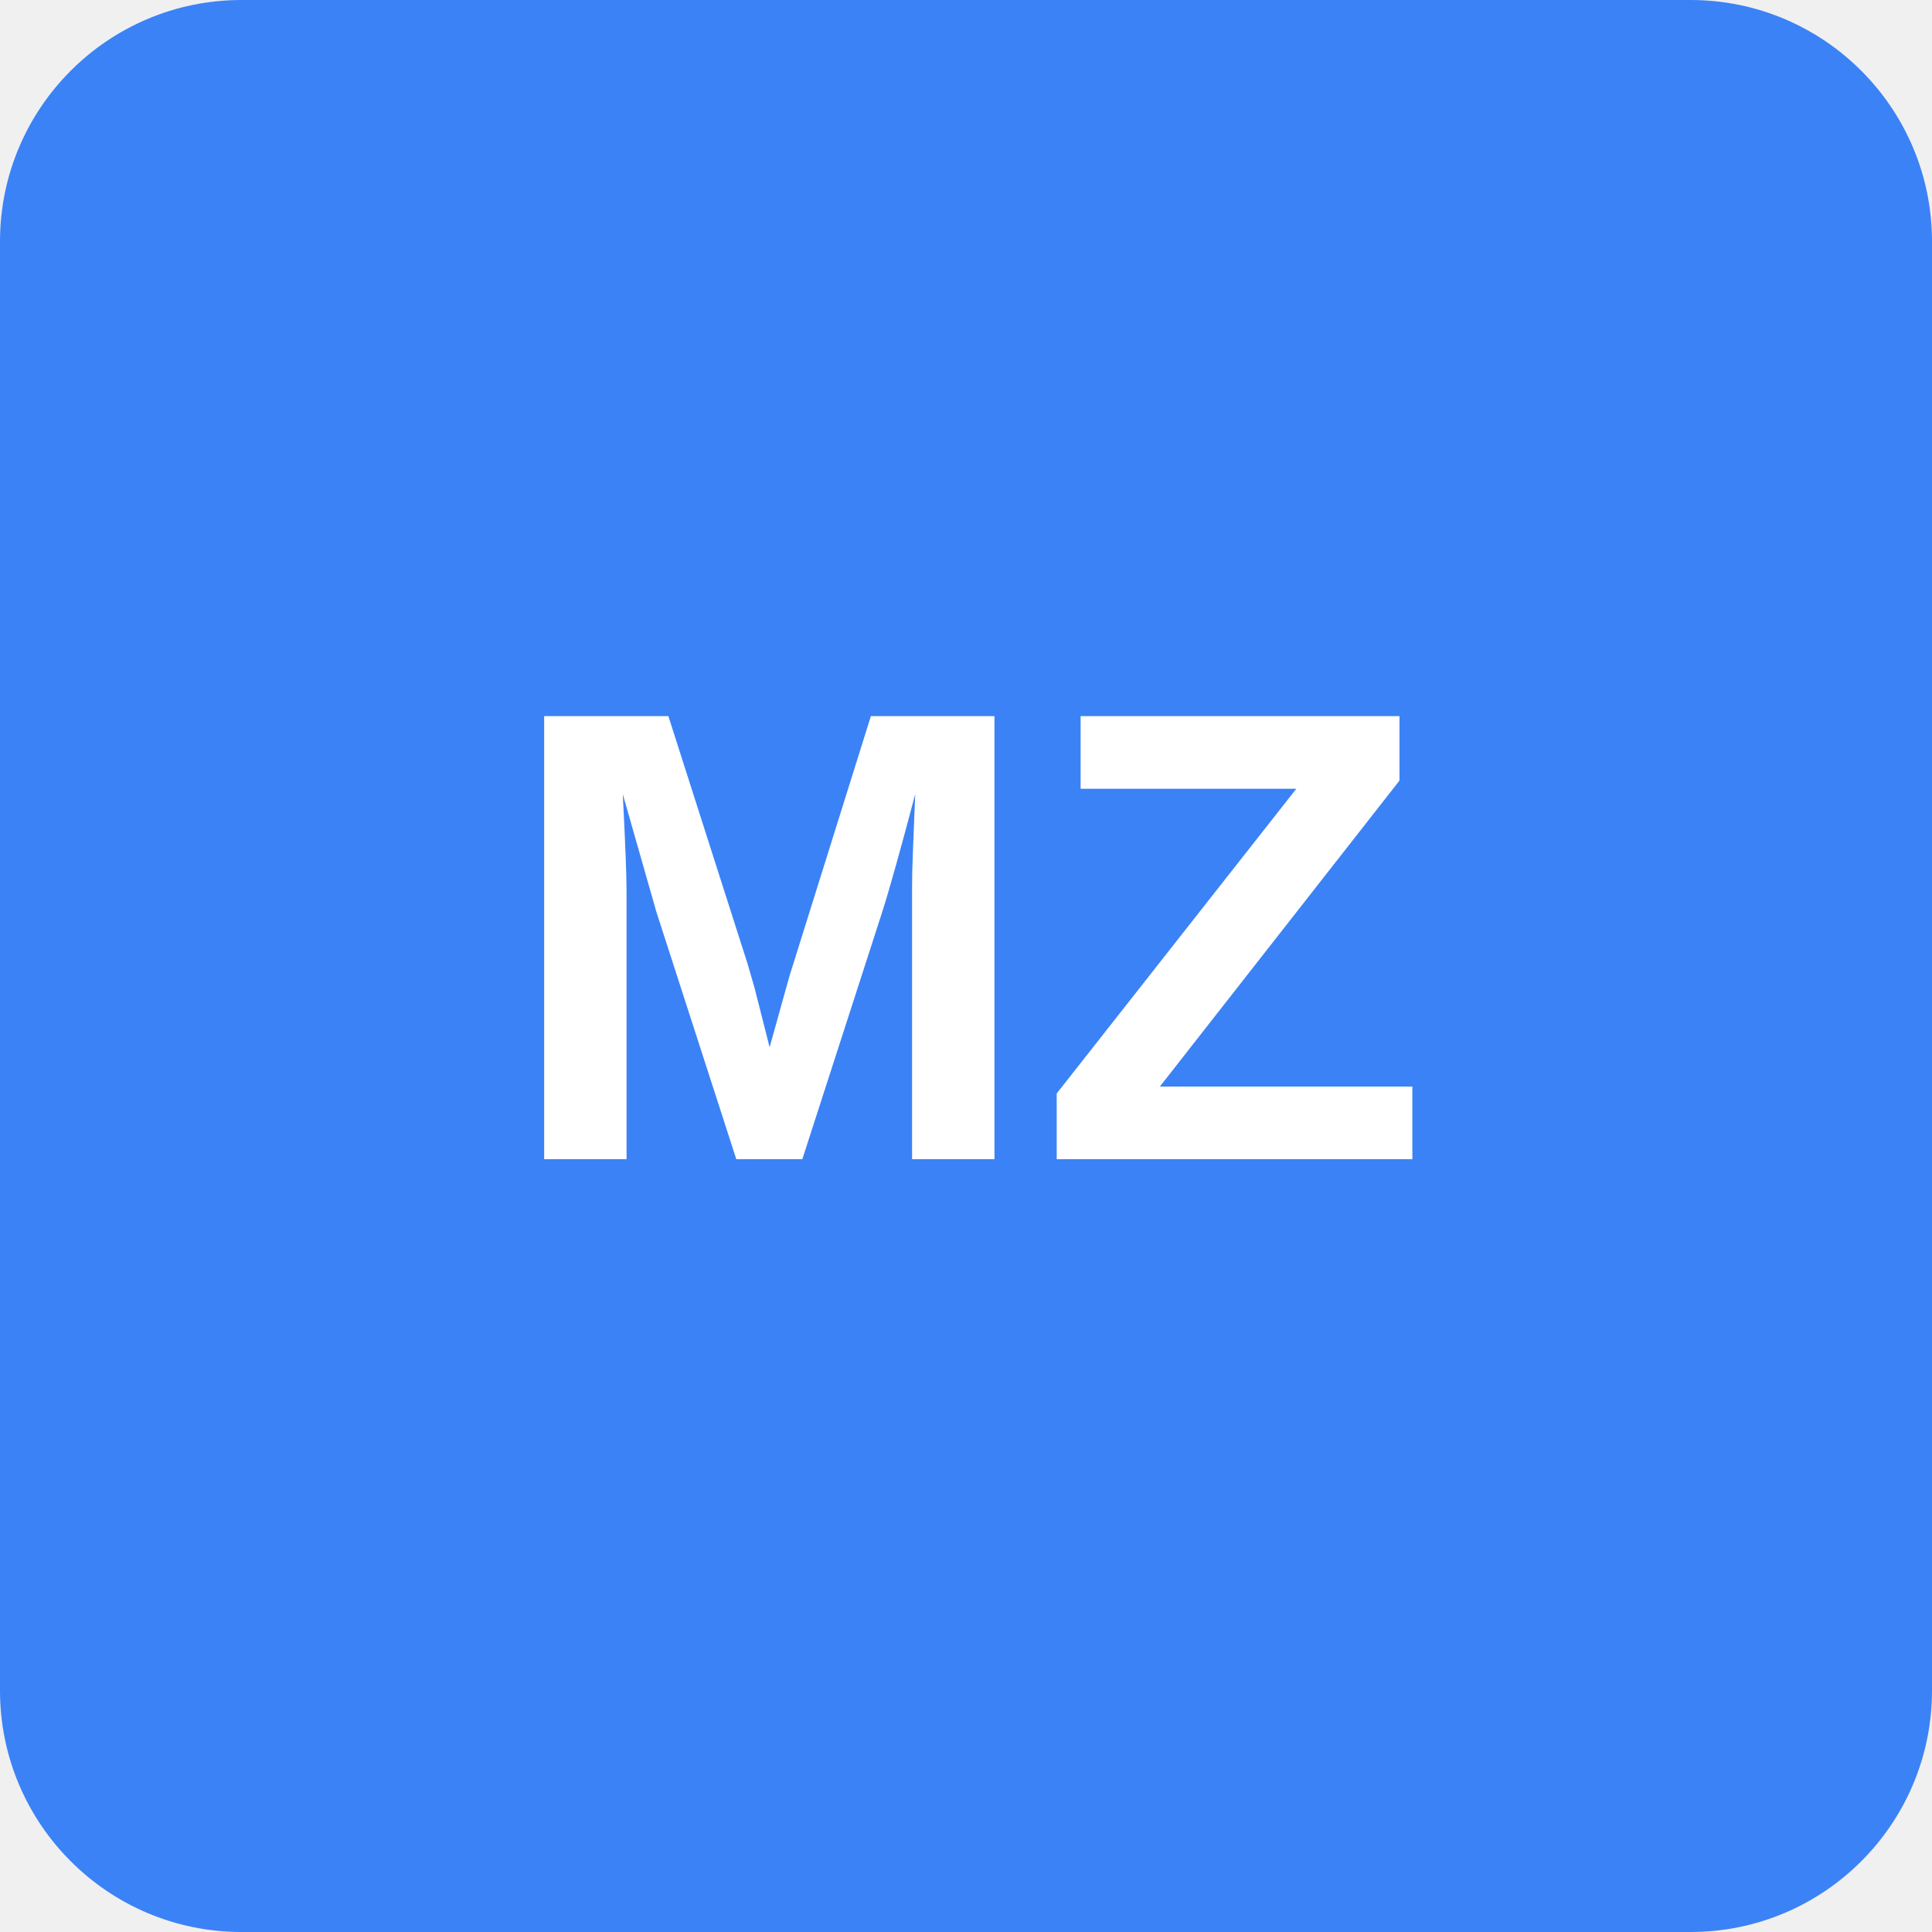
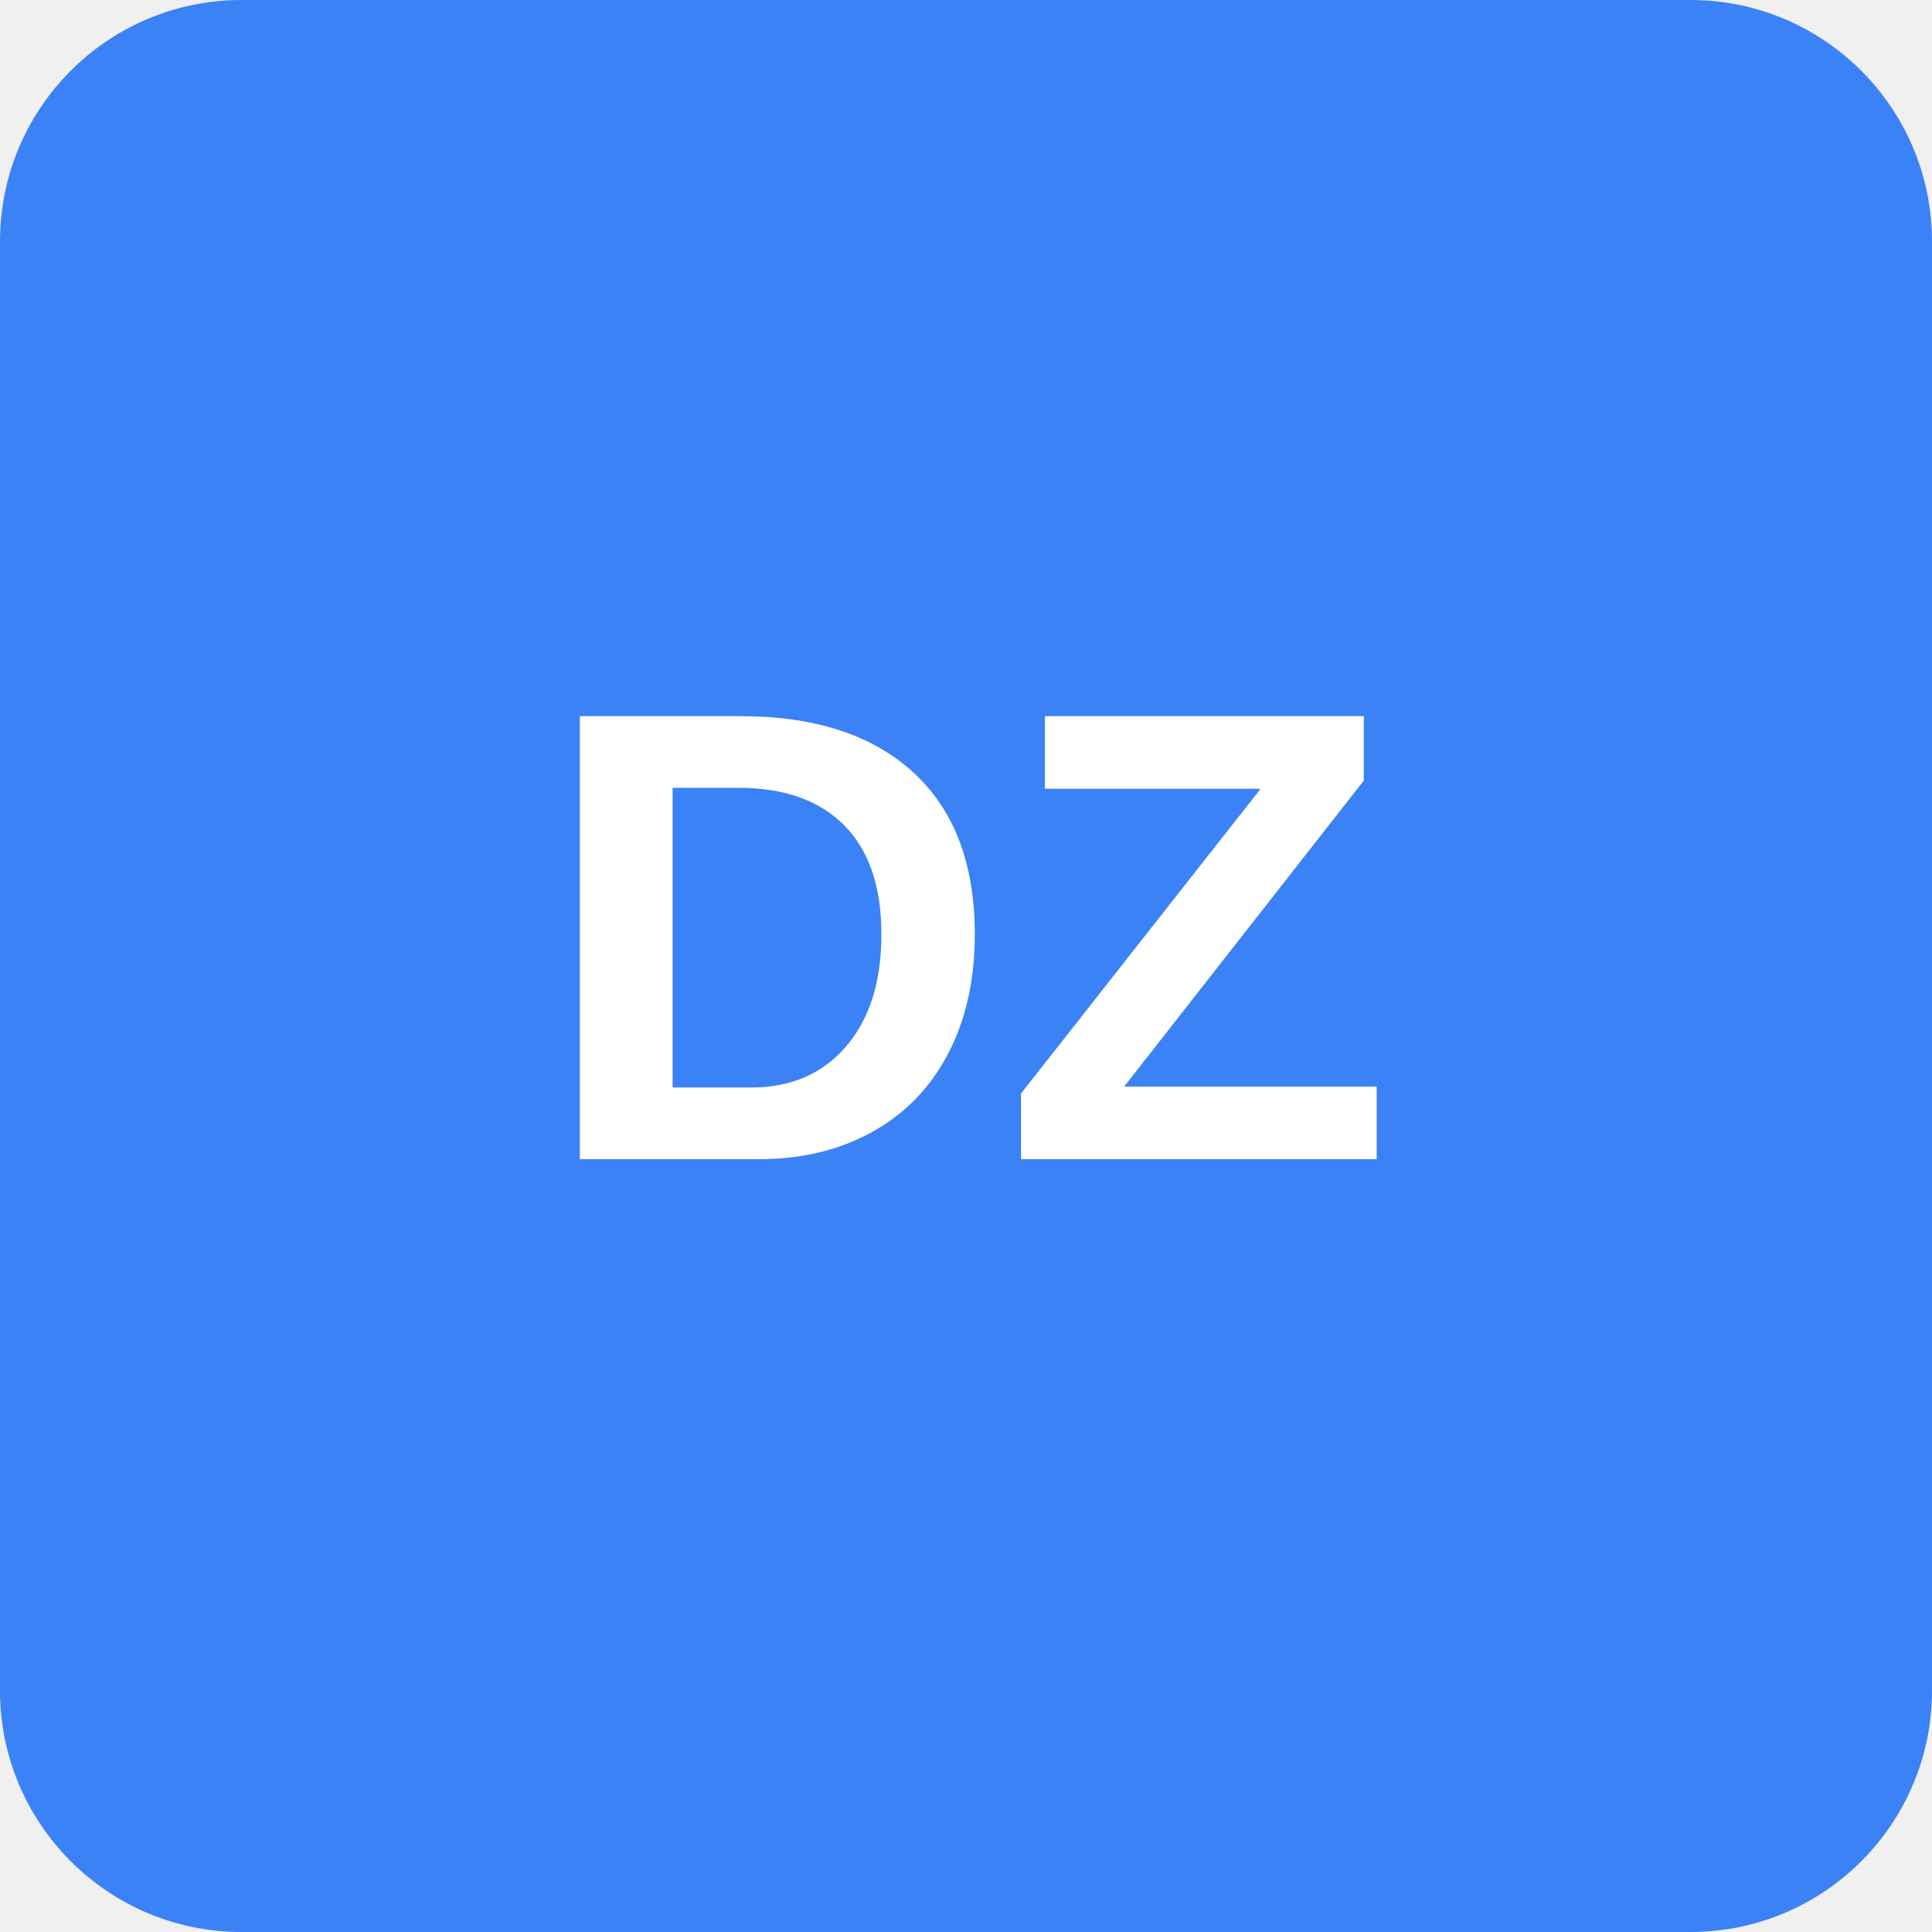
<svg xmlns="http://www.w3.org/2000/svg" width="192" height="192">
  <rect width="192" height="192" rx="24" fill="#3b82f6" />
-   <text x="50%" y="60%" font-family="Arial, sans-serif" font-size="64" font-weight="bold" fill="white" text-anchor="middle">MZ</text>
+   <text x="50%" y="60%" font-family="Arial, sans-serif" font-size="64" font-weight="bold" fill="white" text-anchor="middle">DZ</text>
</svg>
